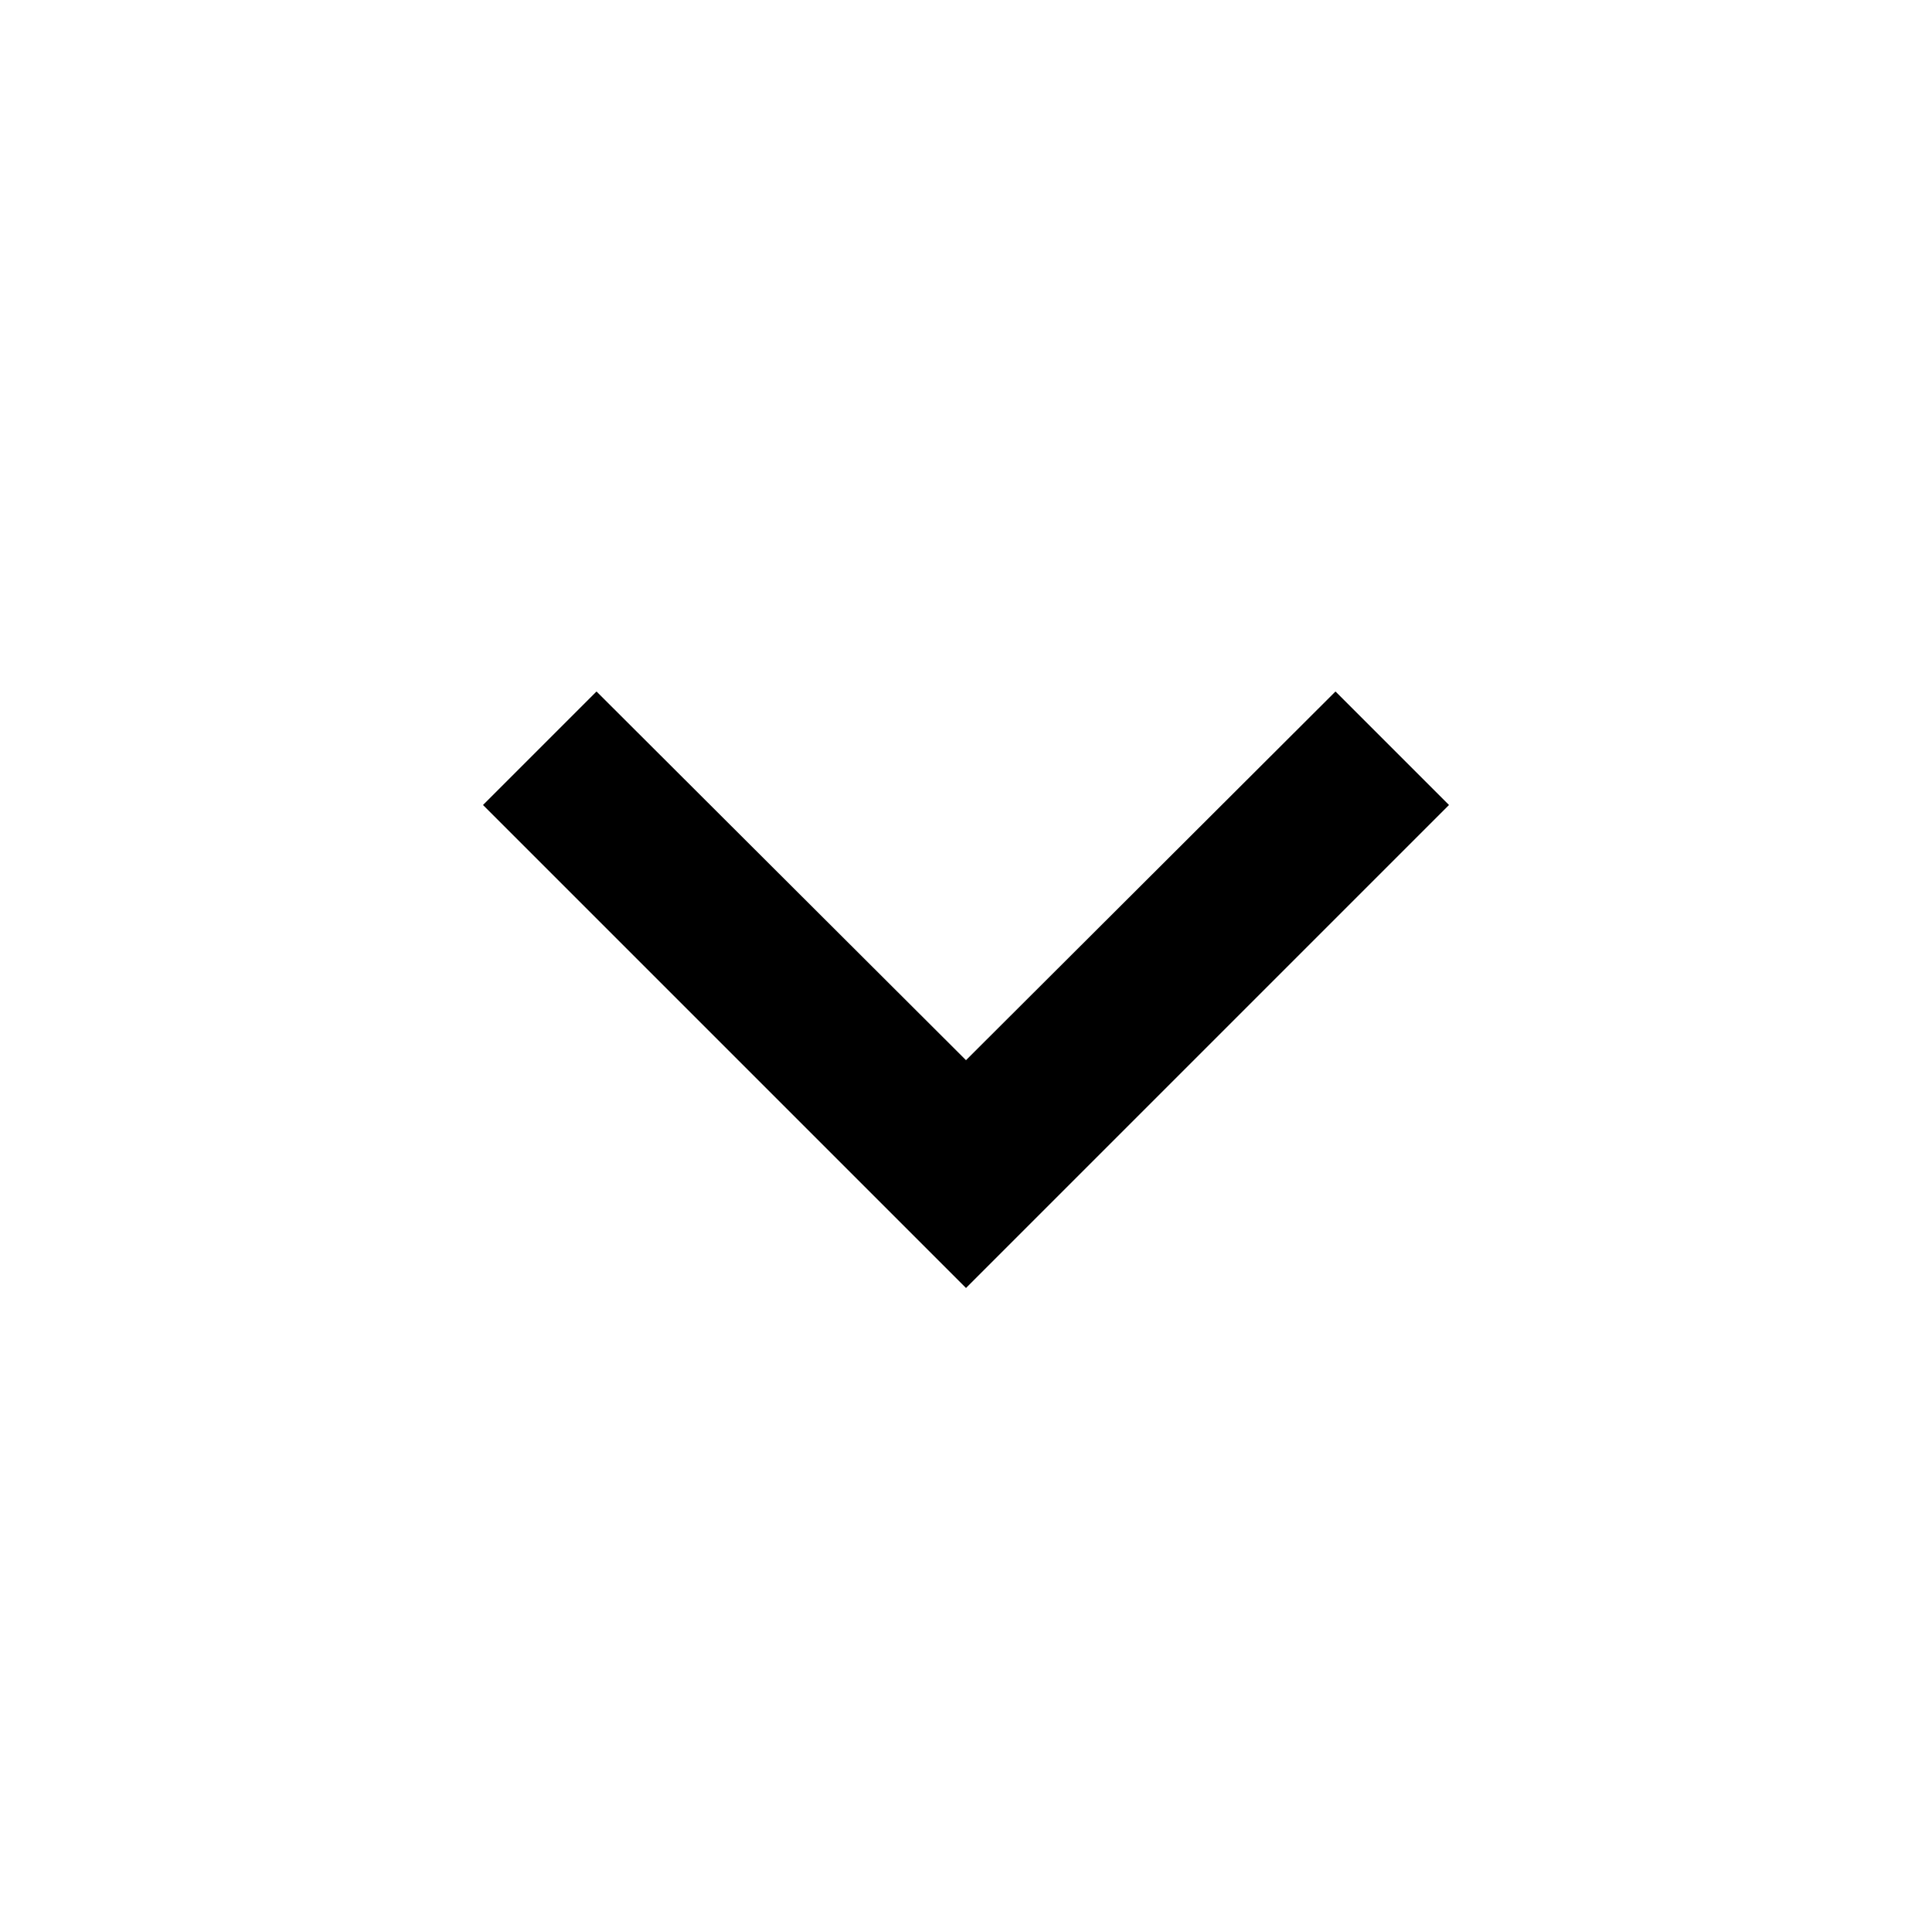
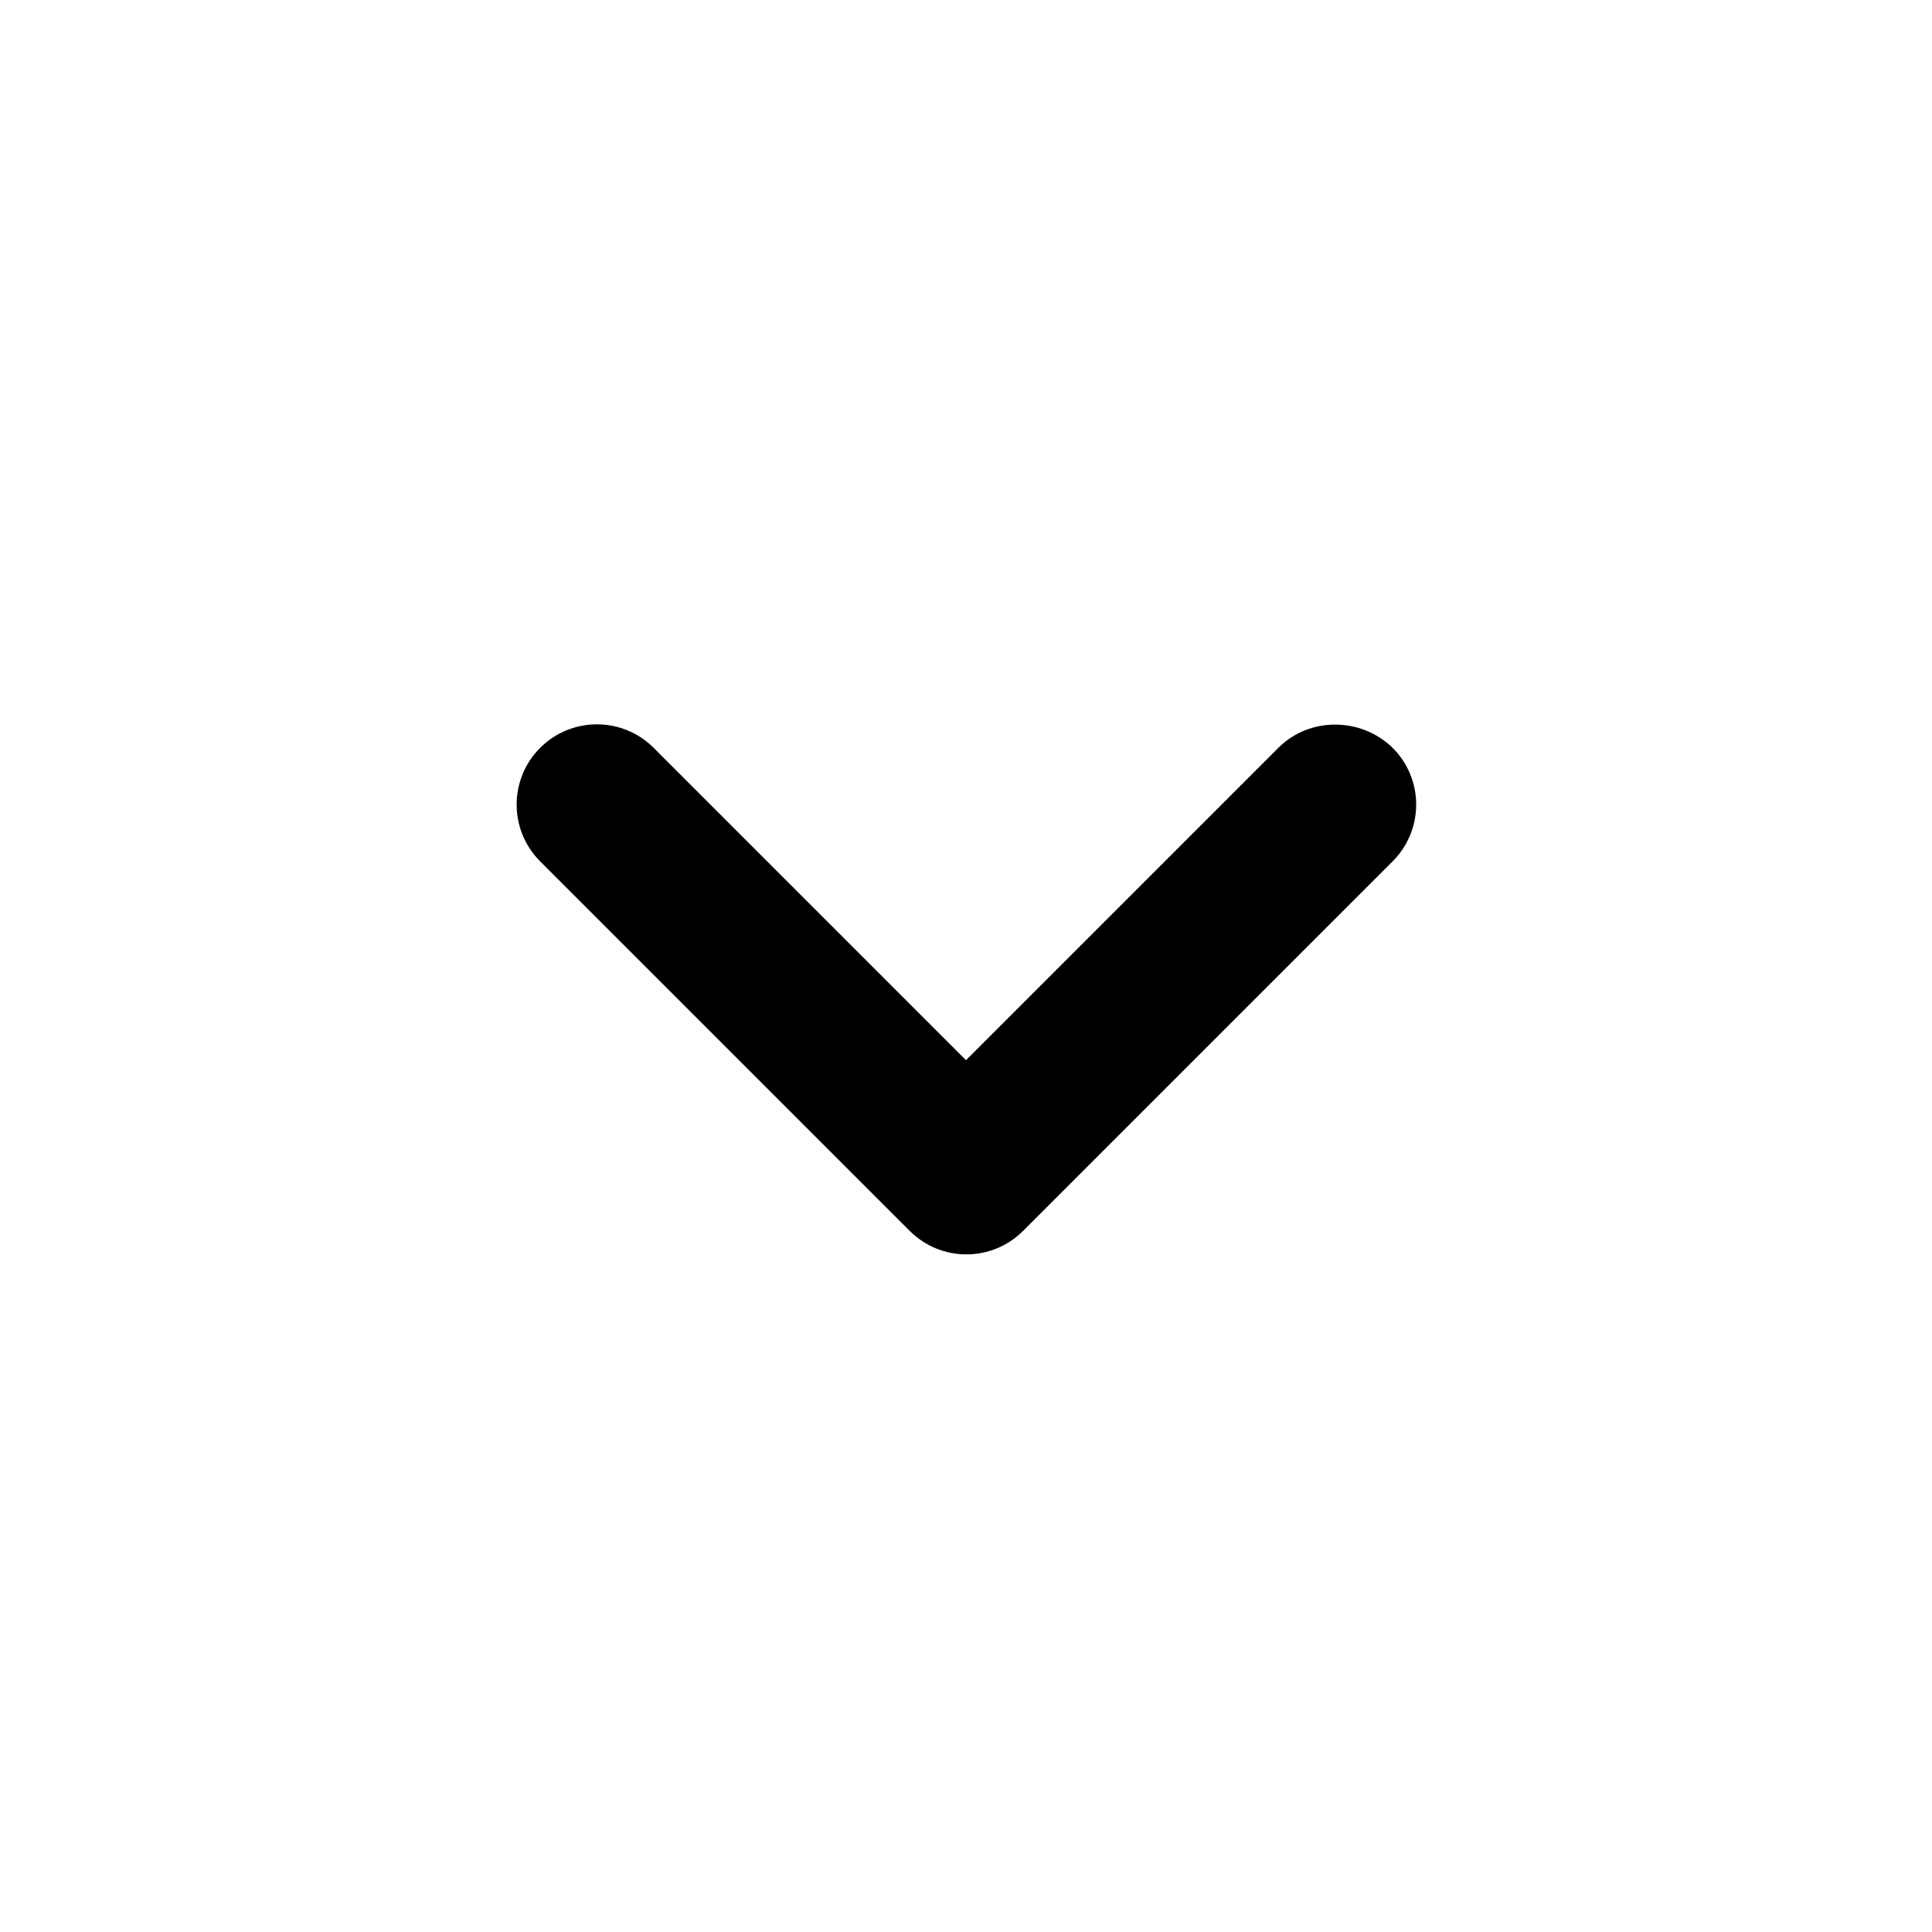
<svg xmlns="http://www.w3.org/2000/svg" height="24" width="24" viewBox="0 0 24 24">
  <path d="M24 24H0V0h24v24z" fill="none" opacity=".87" />
-   <path d="M16.59 8.59L12 13.17 7.41 8.59 6 10l6 6 6-6-1.41-1.41z" />
+   <path d="M15.88 9.29L12 13.17 8.12 9.29a.996.996 0 10-1.41 1.41l4.59 4.59c.39.39 1.02.39 1.41 0l4.59-4.59a.996.996 0 000-1.41c-.39-.38-1.03-.39-1.42 0z" />
</svg>
